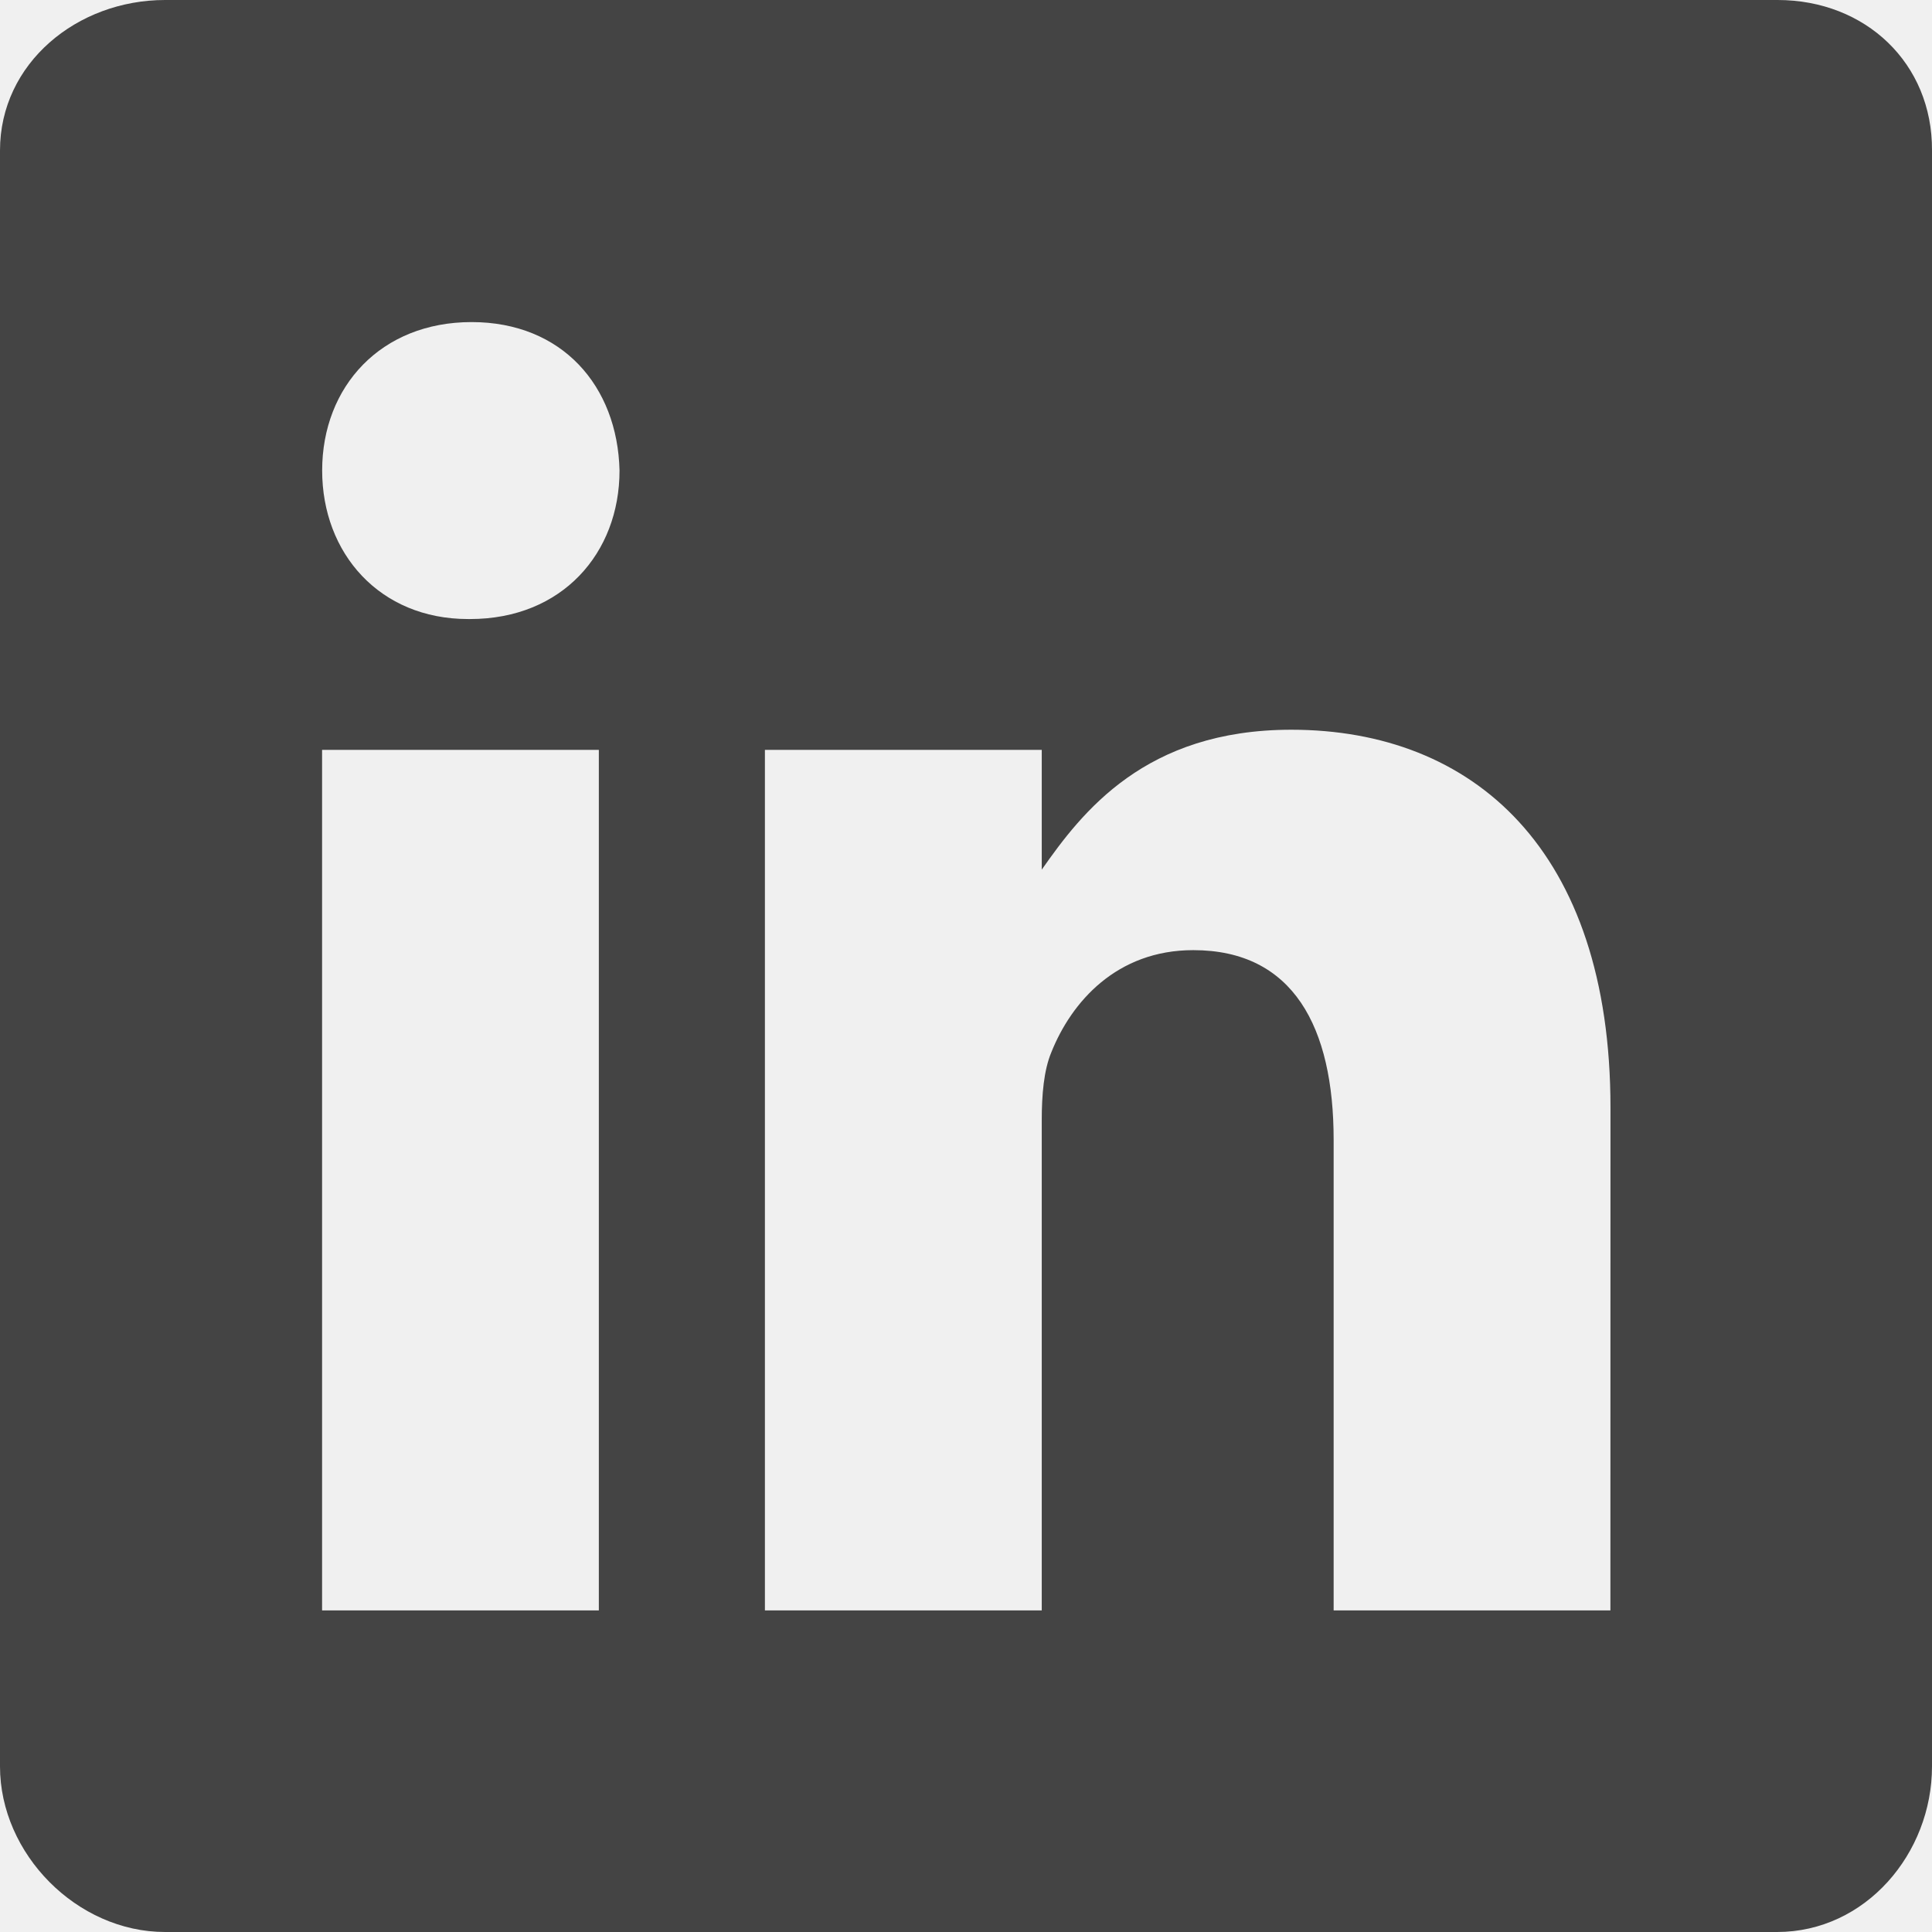
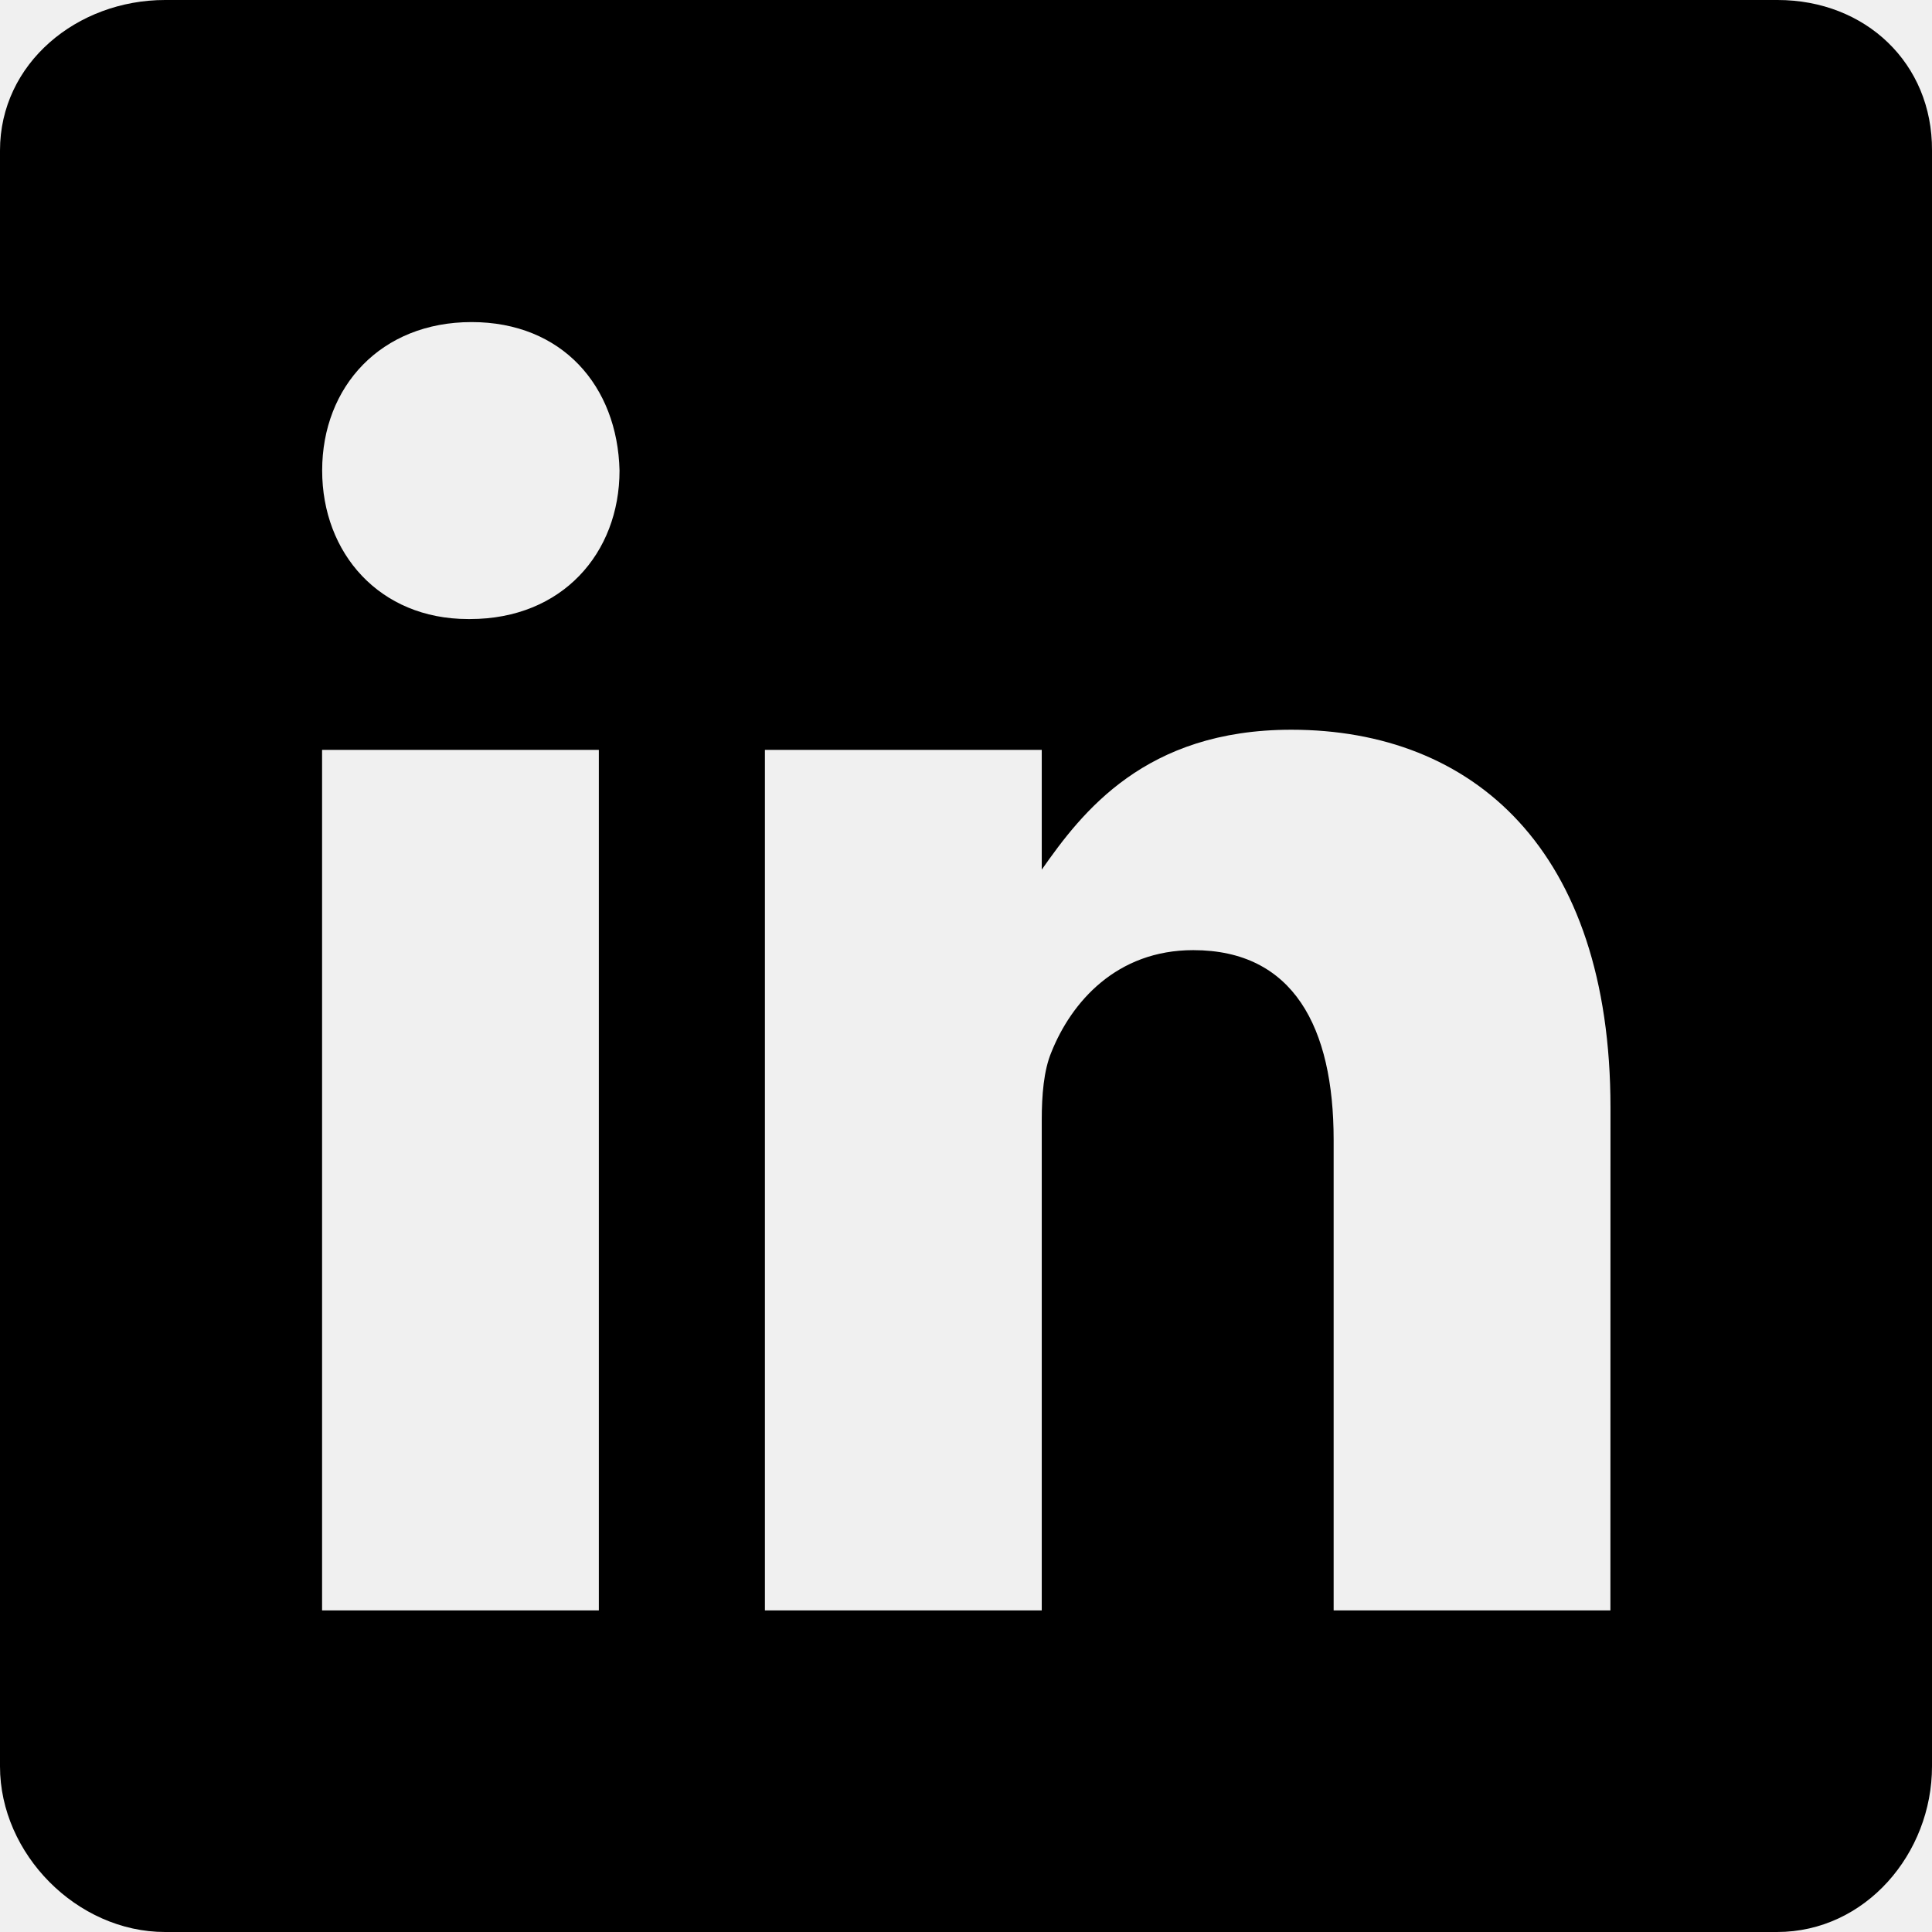
- <svg xmlns="http://www.w3.org/2000/svg" width="24" height="24" viewBox="0 0 24 24" fill="none">
-   <g clip-path="url(#clip0_16_233)">
-     <path d="M22.081 0H2.051C0.956 0 0 0.787 0 1.869V21.943C0 23.031 0.956 24 2.051 24H22.075C23.175 24 24 23.024 24 21.943V1.869C24.006 0.787 23.175 0 22.081 0ZM7.439 20.005H4.001V9.315H7.439V20.005ZM5.839 7.69H5.815C4.714 7.69 4.002 6.871 4.002 5.845C4.002 4.801 4.733 4.001 5.858 4.001C6.983 4.001 7.671 4.795 7.696 5.845C7.696 6.871 6.983 7.69 5.839 7.69ZM20.005 20.005H16.567V14.16C16.567 12.76 16.067 11.803 14.823 11.803C13.872 11.803 13.31 12.446 13.06 13.072C12.966 13.297 12.941 13.603 12.941 13.916V20.005H9.502V9.315H12.941V10.803C13.441 10.09 14.223 9.065 16.041 9.065C18.298 9.065 20.006 10.553 20.006 13.76L20.005 20.005Z" fill="#444444" />
-   </g>
-   <defs>
-     <clipPath id="clip0_16_233">
-       <rect width="24" height="24" fill="white" />
-     </clipPath>
-   </defs>
+ <svg xmlns="http://www.w3.org/2000/svg" width="24" height="24" viewBox="0 0 24 24">
+   <path d="M22.081 0H2.051C0.956 0 0 0.787 0 1.869V21.943C0 23.031 0.956 24 2.051 24H22.075C23.175 24 24 23.024 24 21.943V1.869C24.006 0.787 23.175 0 22.081 0ZM7.439 20.005H4.001V9.315H7.439V20.005ZM5.839 7.69H5.815C4.714 7.69 4.002 6.871 4.002 5.845C4.002 4.801 4.733 4.001 5.858 4.001C6.983 4.001 7.671 4.795 7.696 5.845C7.696 6.871 6.983 7.69 5.839 7.69ZM20.005 20.005H16.567V14.16C16.567 12.76 16.067 11.803 14.823 11.803C13.872 11.803 13.31 12.446 13.06 13.072C12.966 13.297 12.941 13.603 12.941 13.916V20.005H9.502V9.315H12.941V10.803C13.441 10.09 14.223 9.065 16.041 9.065C18.298 9.065 20.006 10.553 20.006 13.76L20.005 20.005Z" />
</svg>
